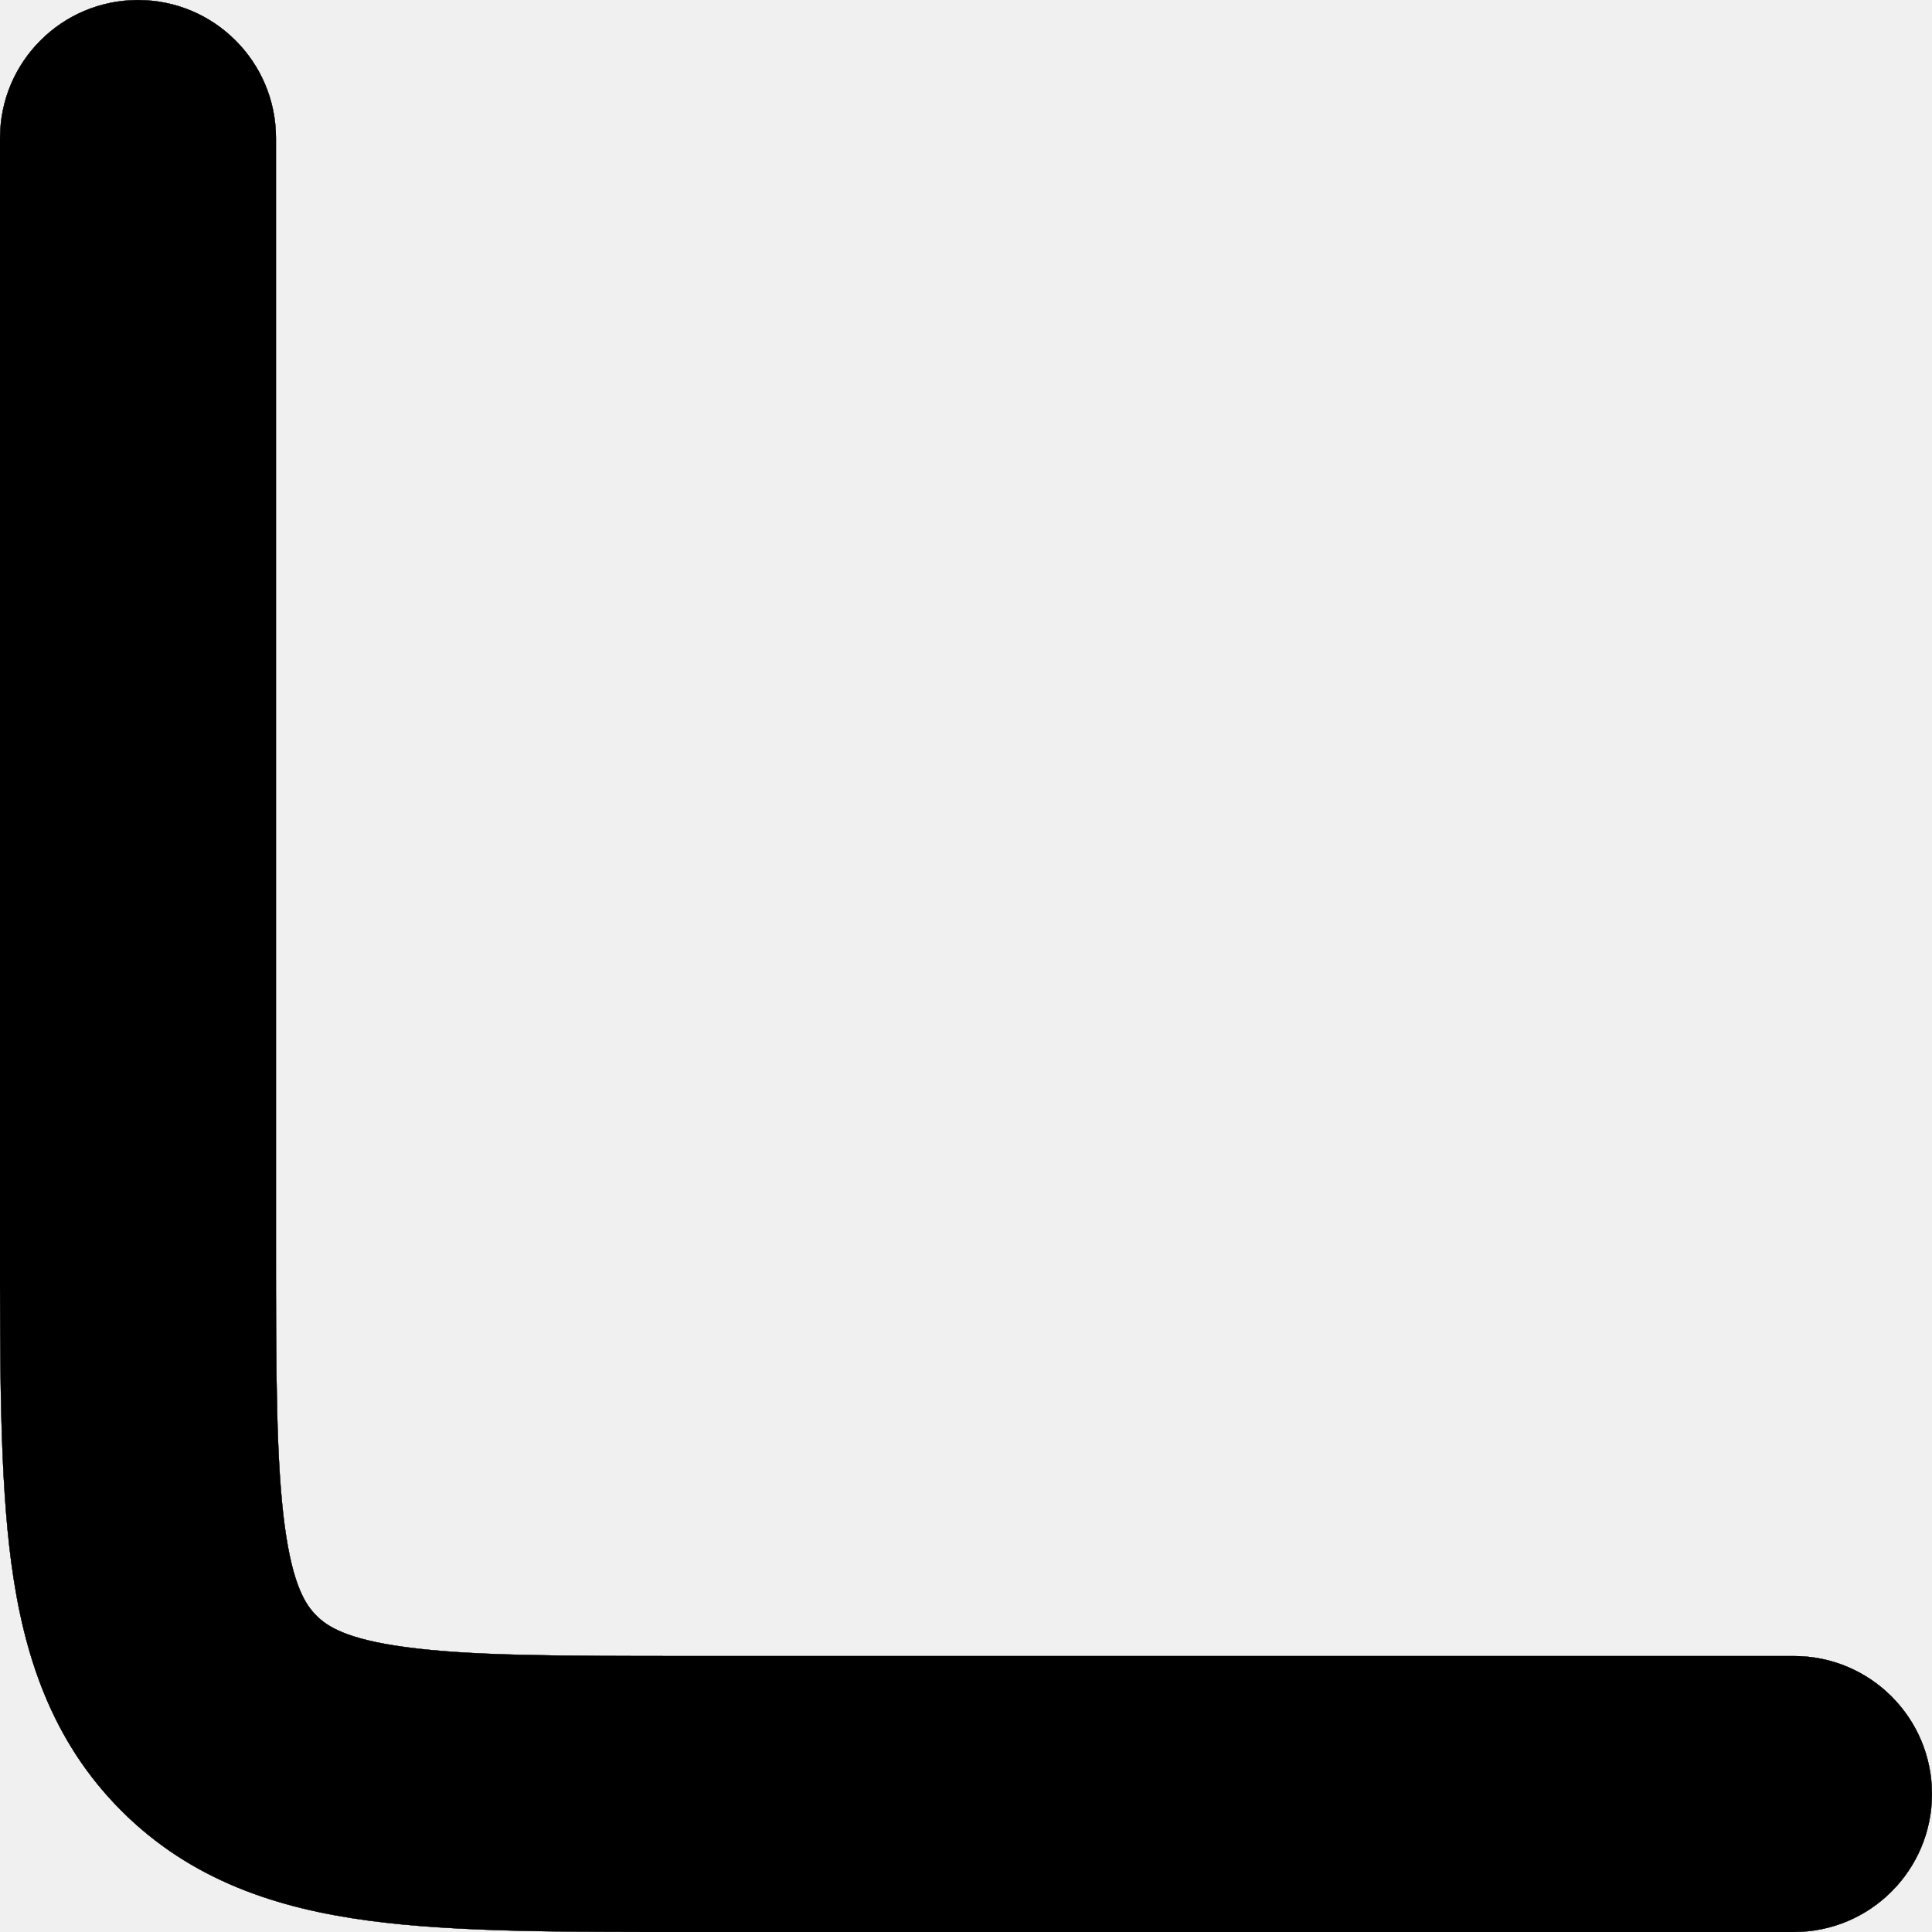
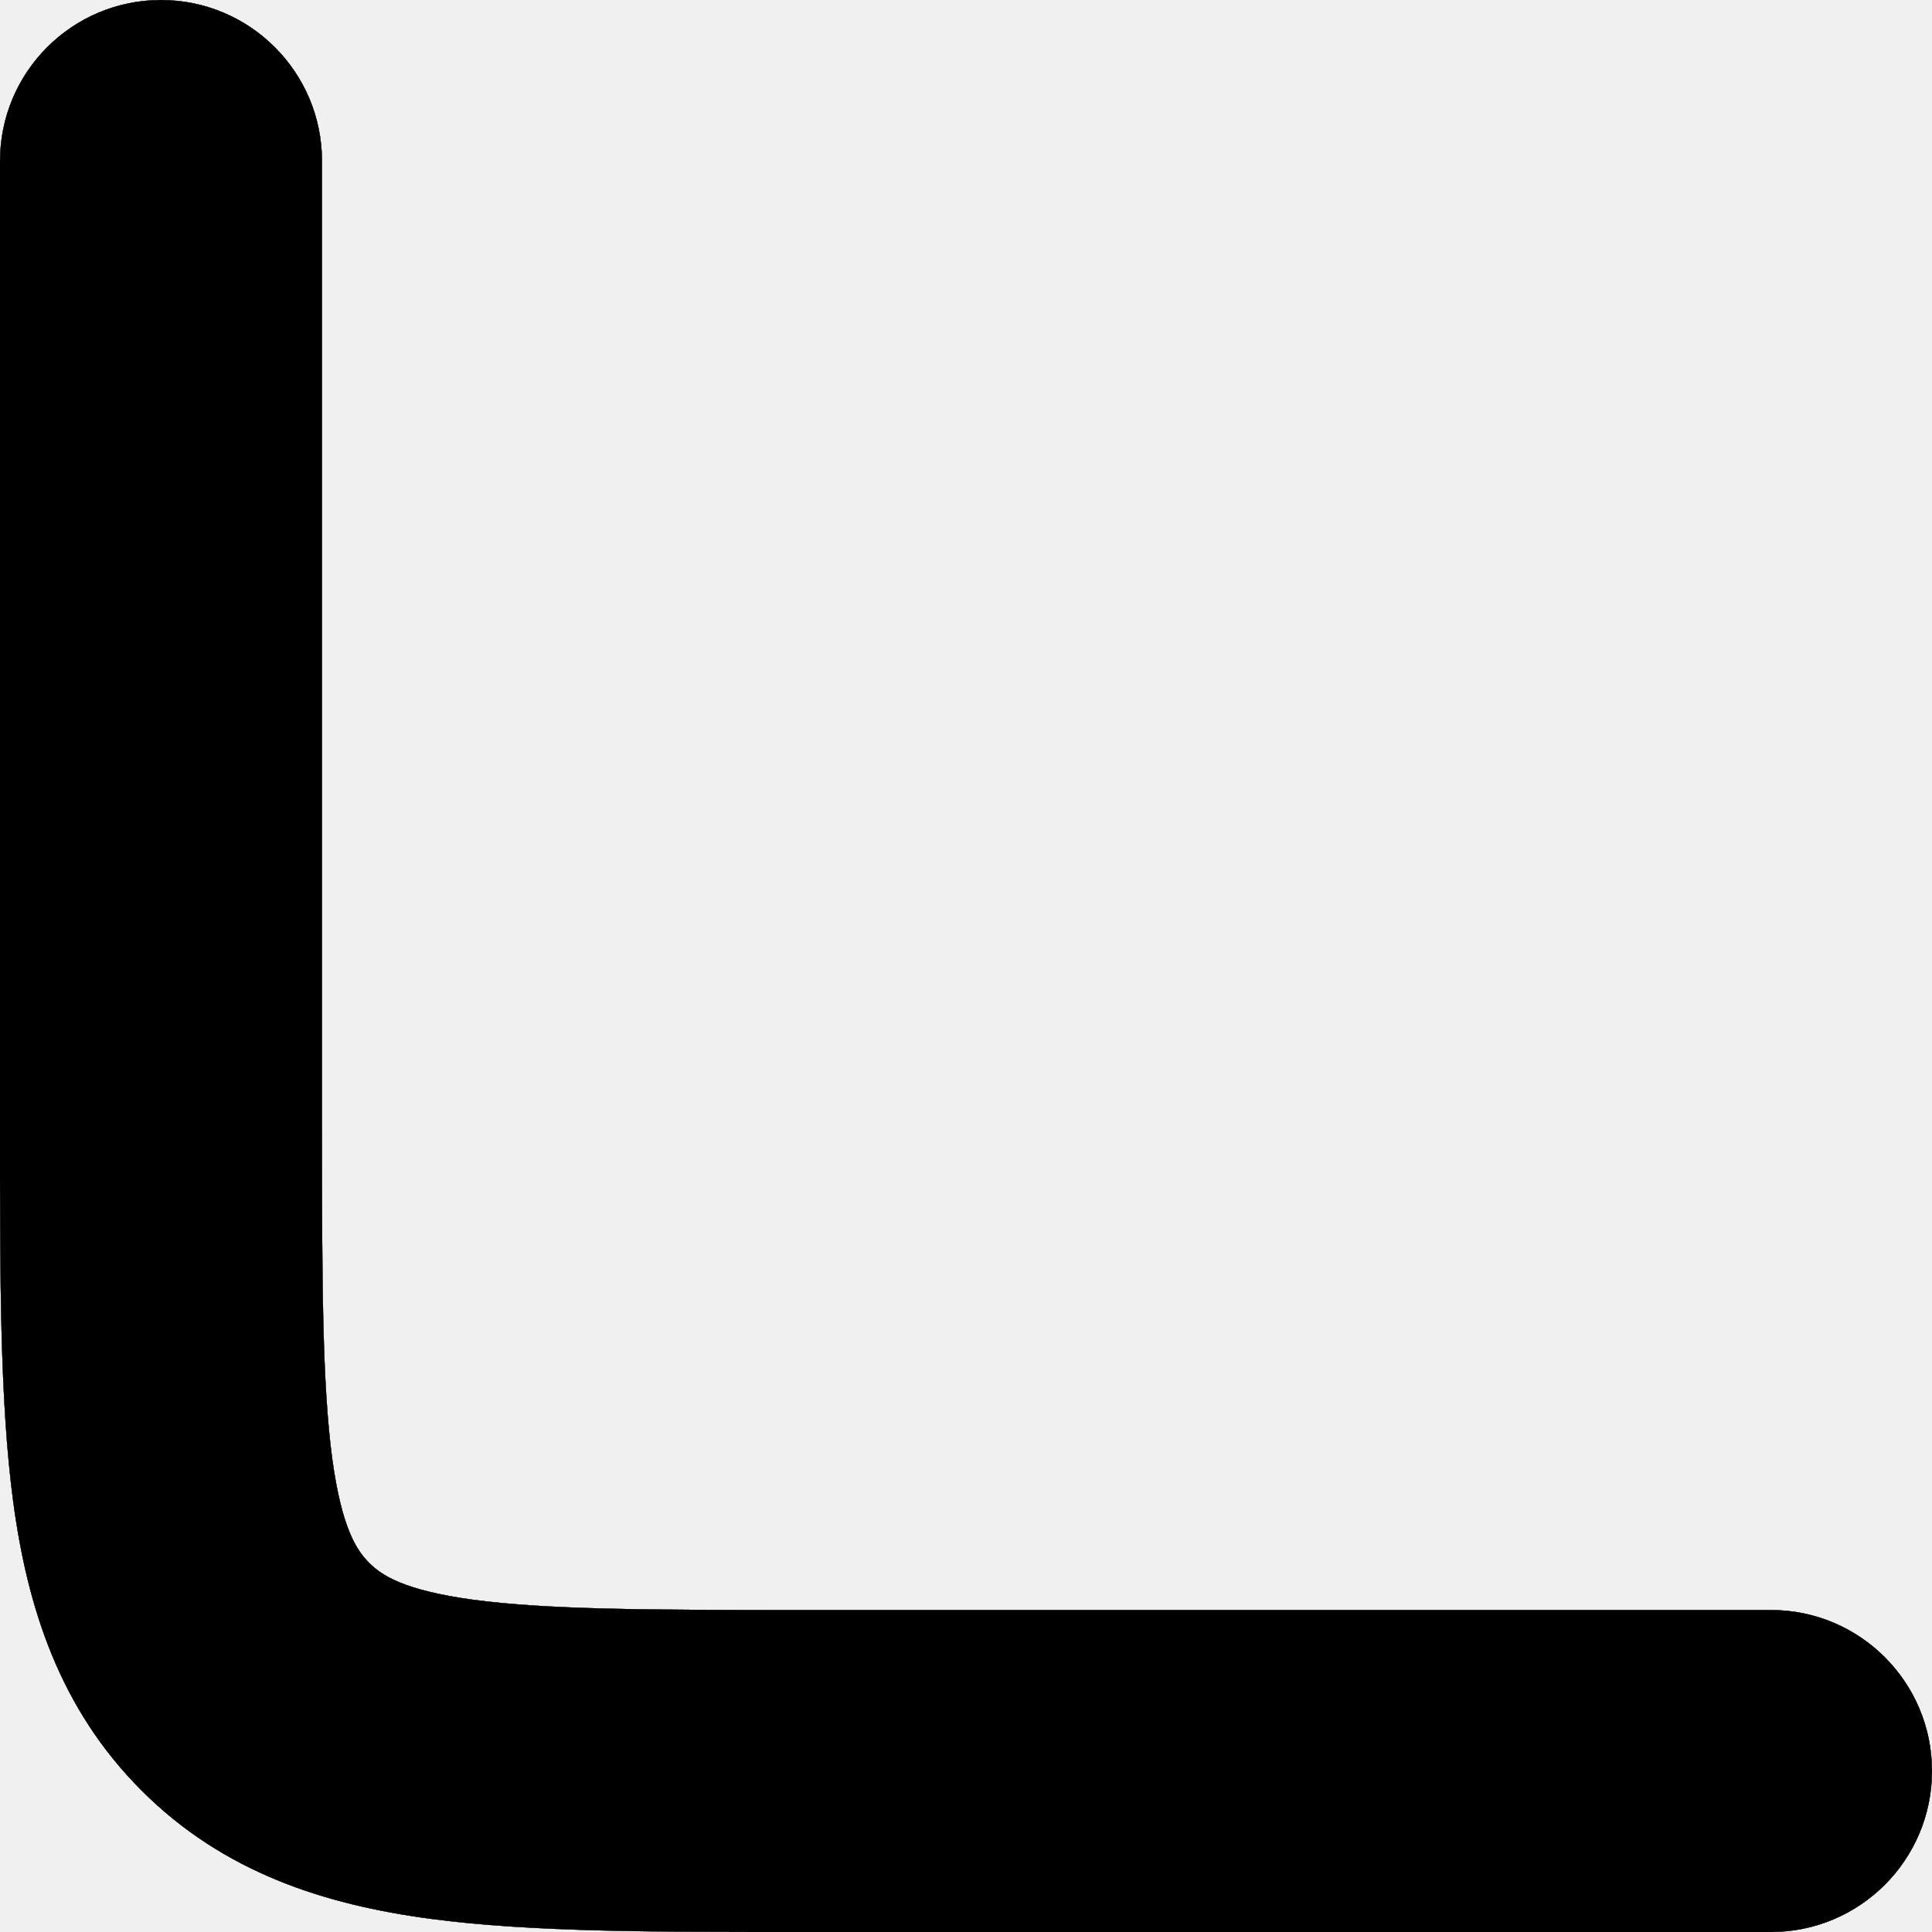
- <svg xmlns="http://www.w3.org/2000/svg" width="14" height="14" viewBox="0 0 14 14" fill="none">
-   <path d="M5.65705e-06 9V1C5.65705e-06 0.448 0.448 0 1 0C1.552 0 2 0.448 2 1V9C2 9.971 2.002 10.599 2.064 11.062C2.123 11.495 2.217 11.631 2.293 11.707C2.369 11.783 2.505 11.877 2.938 11.935C3.401 11.998 4.029 12 5 12H13C13.552 12 14 12.448 14 13C14 13.552 13.552 14 13 14H5C4.085 14 3.299 14.002 2.672 13.918C2.016 13.83 1.388 13.631 0.879 13.121C0.369 12.611 0.17 11.983 0.082 11.328C-0.002 10.701 5.65705e-06 9.915 5.65705e-06 9Z" fill="black" style="mix-blend-mode:overlay" />
-   <path d="M5.65705e-06 9V1C5.65705e-06 0.448 0.448 0 1 0C1.552 0 2 0.448 2 1V9C2 9.971 2.002 10.599 2.064 11.062C2.123 11.495 2.217 11.631 2.293 11.707C2.369 11.783 2.505 11.877 2.938 11.935C3.401 11.998 4.029 12 5 12H13C13.552 12 14 12.448 14 13C14 13.552 13.552 14 13 14H5C4.085 14 3.299 14.002 2.672 13.918C2.016 13.83 1.388 13.631 0.879 13.121C0.369 12.611 0.17 11.983 0.082 11.328C-0.002 10.701 5.65705e-06 9.915 5.65705e-06 9Z" fill="black" fill-opacity="0.983" />
-   <path d="M5.65705e-06 9V1C5.65705e-06 0.448 0.448 0 1 0C1.552 0 2 0.448 2 1V9C2 9.971 2.002 10.599 2.064 11.062C2.123 11.495 2.217 11.631 2.293 11.707C2.369 11.783 2.505 11.877 2.938 11.935C3.401 11.998 4.029 12 5 12H13C13.552 12 14 12.448 14 13C14 13.552 13.552 14 13 14H5C4.085 14 3.299 14.002 2.672 13.918C2.016 13.83 1.388 13.631 0.879 13.121C0.369 12.611 0.17 11.983 0.082 11.328C-0.002 10.701 5.65705e-06 9.915 5.65705e-06 9Z" fill="white" style="mix-blend-mode:difference" />
-   <path d="M5.65705e-06 9V1C5.65705e-06 0.448 0.448 0 1 0C1.552 0 2 0.448 2 1V9C2 9.971 2.002 10.599 2.064 11.062C2.123 11.495 2.217 11.631 2.293 11.707C2.369 11.783 2.505 11.877 2.938 11.935C3.401 11.998 4.029 12 5 12H13C13.552 12 14 12.448 14 13C14 13.552 13.552 14 13 14H5C4.085 14 3.299 14.002 2.672 13.918C2.016 13.83 1.388 13.631 0.879 13.121C0.369 12.611 0.17 11.983 0.082 11.328C-0.002 10.701 5.65705e-06 9.915 5.65705e-06 9Z" fill="black" style="mix-blend-mode:saturation" />
-   <path d="M5.65705e-06 9V1C5.65705e-06 0.448 0.448 0 1 0C1.552 0 2 0.448 2 1V9C2 9.971 2.002 10.599 2.064 11.062C2.123 11.495 2.217 11.631 2.293 11.707C2.369 11.783 2.505 11.877 2.938 11.935C3.401 11.998 4.029 12 5 12H13C13.552 12 14 12.448 14 13C14 13.552 13.552 14 13 14H5C4.085 14 3.299 14.002 2.672 13.918C2.016 13.83 1.388 13.631 0.879 13.121C0.369 12.611 0.17 11.983 0.082 11.328C-0.002 10.701 5.65705e-06 9.915 5.65705e-06 9Z" fill="black" style="mix-blend-mode:color-burn" />
+ <svg xmlns="http://www.w3.org/2000/svg" width="12" height="12" viewBox="0 0 12 12" fill="none">
+   <path d="M5.65705e-06 7V1C5.65705e-06 0.448 0.448 0 1 0C1.552 0 2 0.448 2 1V7C2 7.971 2.002 8.599 2.064 9.062C2.123 9.495 2.217 9.631 2.293 9.707C2.369 9.783 2.505 9.877 2.938 9.936C3.401 9.998 4.029 10 5 10H11C11.552 10 12 10.448 12 11C12 11.552 11.552 12 11 12H5C4.085 12 3.299 12.002 2.672 11.918C2.016 11.83 1.388 11.631 0.879 11.121C0.369 10.611 0.17 9.984 0.082 9.328C-0.002 8.701 5.65705e-06 7.915 5.65705e-06 7Z" fill="black" style="mix-blend-mode:overlay" />
+   <path d="M5.65705e-06 7V1C5.65705e-06 0.448 0.448 0 1 0C1.552 0 2 0.448 2 1V7C2 7.971 2.002 8.599 2.064 9.062C2.123 9.495 2.217 9.631 2.293 9.707C2.369 9.783 2.505 9.877 2.938 9.936C3.401 9.998 4.029 10 5 10H11C11.552 10 12 10.448 12 11C12 11.552 11.552 12 11 12H5C4.085 12 3.299 12.002 2.672 11.918C2.016 11.83 1.388 11.631 0.879 11.121C0.369 10.611 0.17 9.984 0.082 9.328C-0.002 8.701 5.65705e-06 7.915 5.65705e-06 7Z" fill="black" fill-opacity="0.983" />
+   <path d="M5.65705e-06 7V1C5.65705e-06 0.448 0.448 0 1 0C1.552 0 2 0.448 2 1V7C2 7.971 2.002 8.599 2.064 9.062C2.123 9.495 2.217 9.631 2.293 9.707C2.369 9.783 2.505 9.877 2.938 9.936C3.401 9.998 4.029 10 5 10H11C11.552 10 12 10.448 12 11C12 11.552 11.552 12 11 12H5C4.085 12 3.299 12.002 2.672 11.918C2.016 11.83 1.388 11.631 0.879 11.121C0.369 10.611 0.17 9.984 0.082 9.328C-0.002 8.701 5.65705e-06 7.915 5.65705e-06 7Z" fill="white" style="mix-blend-mode:difference" />
+   <path d="M5.65705e-06 7V1C5.65705e-06 0.448 0.448 0 1 0C1.552 0 2 0.448 2 1V7C2 7.971 2.002 8.599 2.064 9.062C2.123 9.495 2.217 9.631 2.293 9.707C2.369 9.783 2.505 9.877 2.938 9.936C3.401 9.998 4.029 10 5 10H11C11.552 10 12 10.448 12 11C12 11.552 11.552 12 11 12H5C4.085 12 3.299 12.002 2.672 11.918C2.016 11.83 1.388 11.631 0.879 11.121C0.369 10.611 0.17 9.984 0.082 9.328C-0.002 8.701 5.65705e-06 7.915 5.65705e-06 7Z" fill="black" style="mix-blend-mode:saturation" />
+   <path d="M5.65705e-06 7V1C5.65705e-06 0.448 0.448 0 1 0C1.552 0 2 0.448 2 1V7C2 7.971 2.002 8.599 2.064 9.062C2.123 9.495 2.217 9.631 2.293 9.707C2.369 9.783 2.505 9.877 2.938 9.936C3.401 9.998 4.029 10 5 10H11C11.552 10 12 10.448 12 11C12 11.552 11.552 12 11 12H5C4.085 12 3.299 12.002 2.672 11.918C2.016 11.83 1.388 11.631 0.879 11.121C0.369 10.611 0.17 9.984 0.082 9.328C-0.002 8.701 5.65705e-06 7.915 5.65705e-06 7Z" fill="black" style="mix-blend-mode:color-burn" />
</svg>
